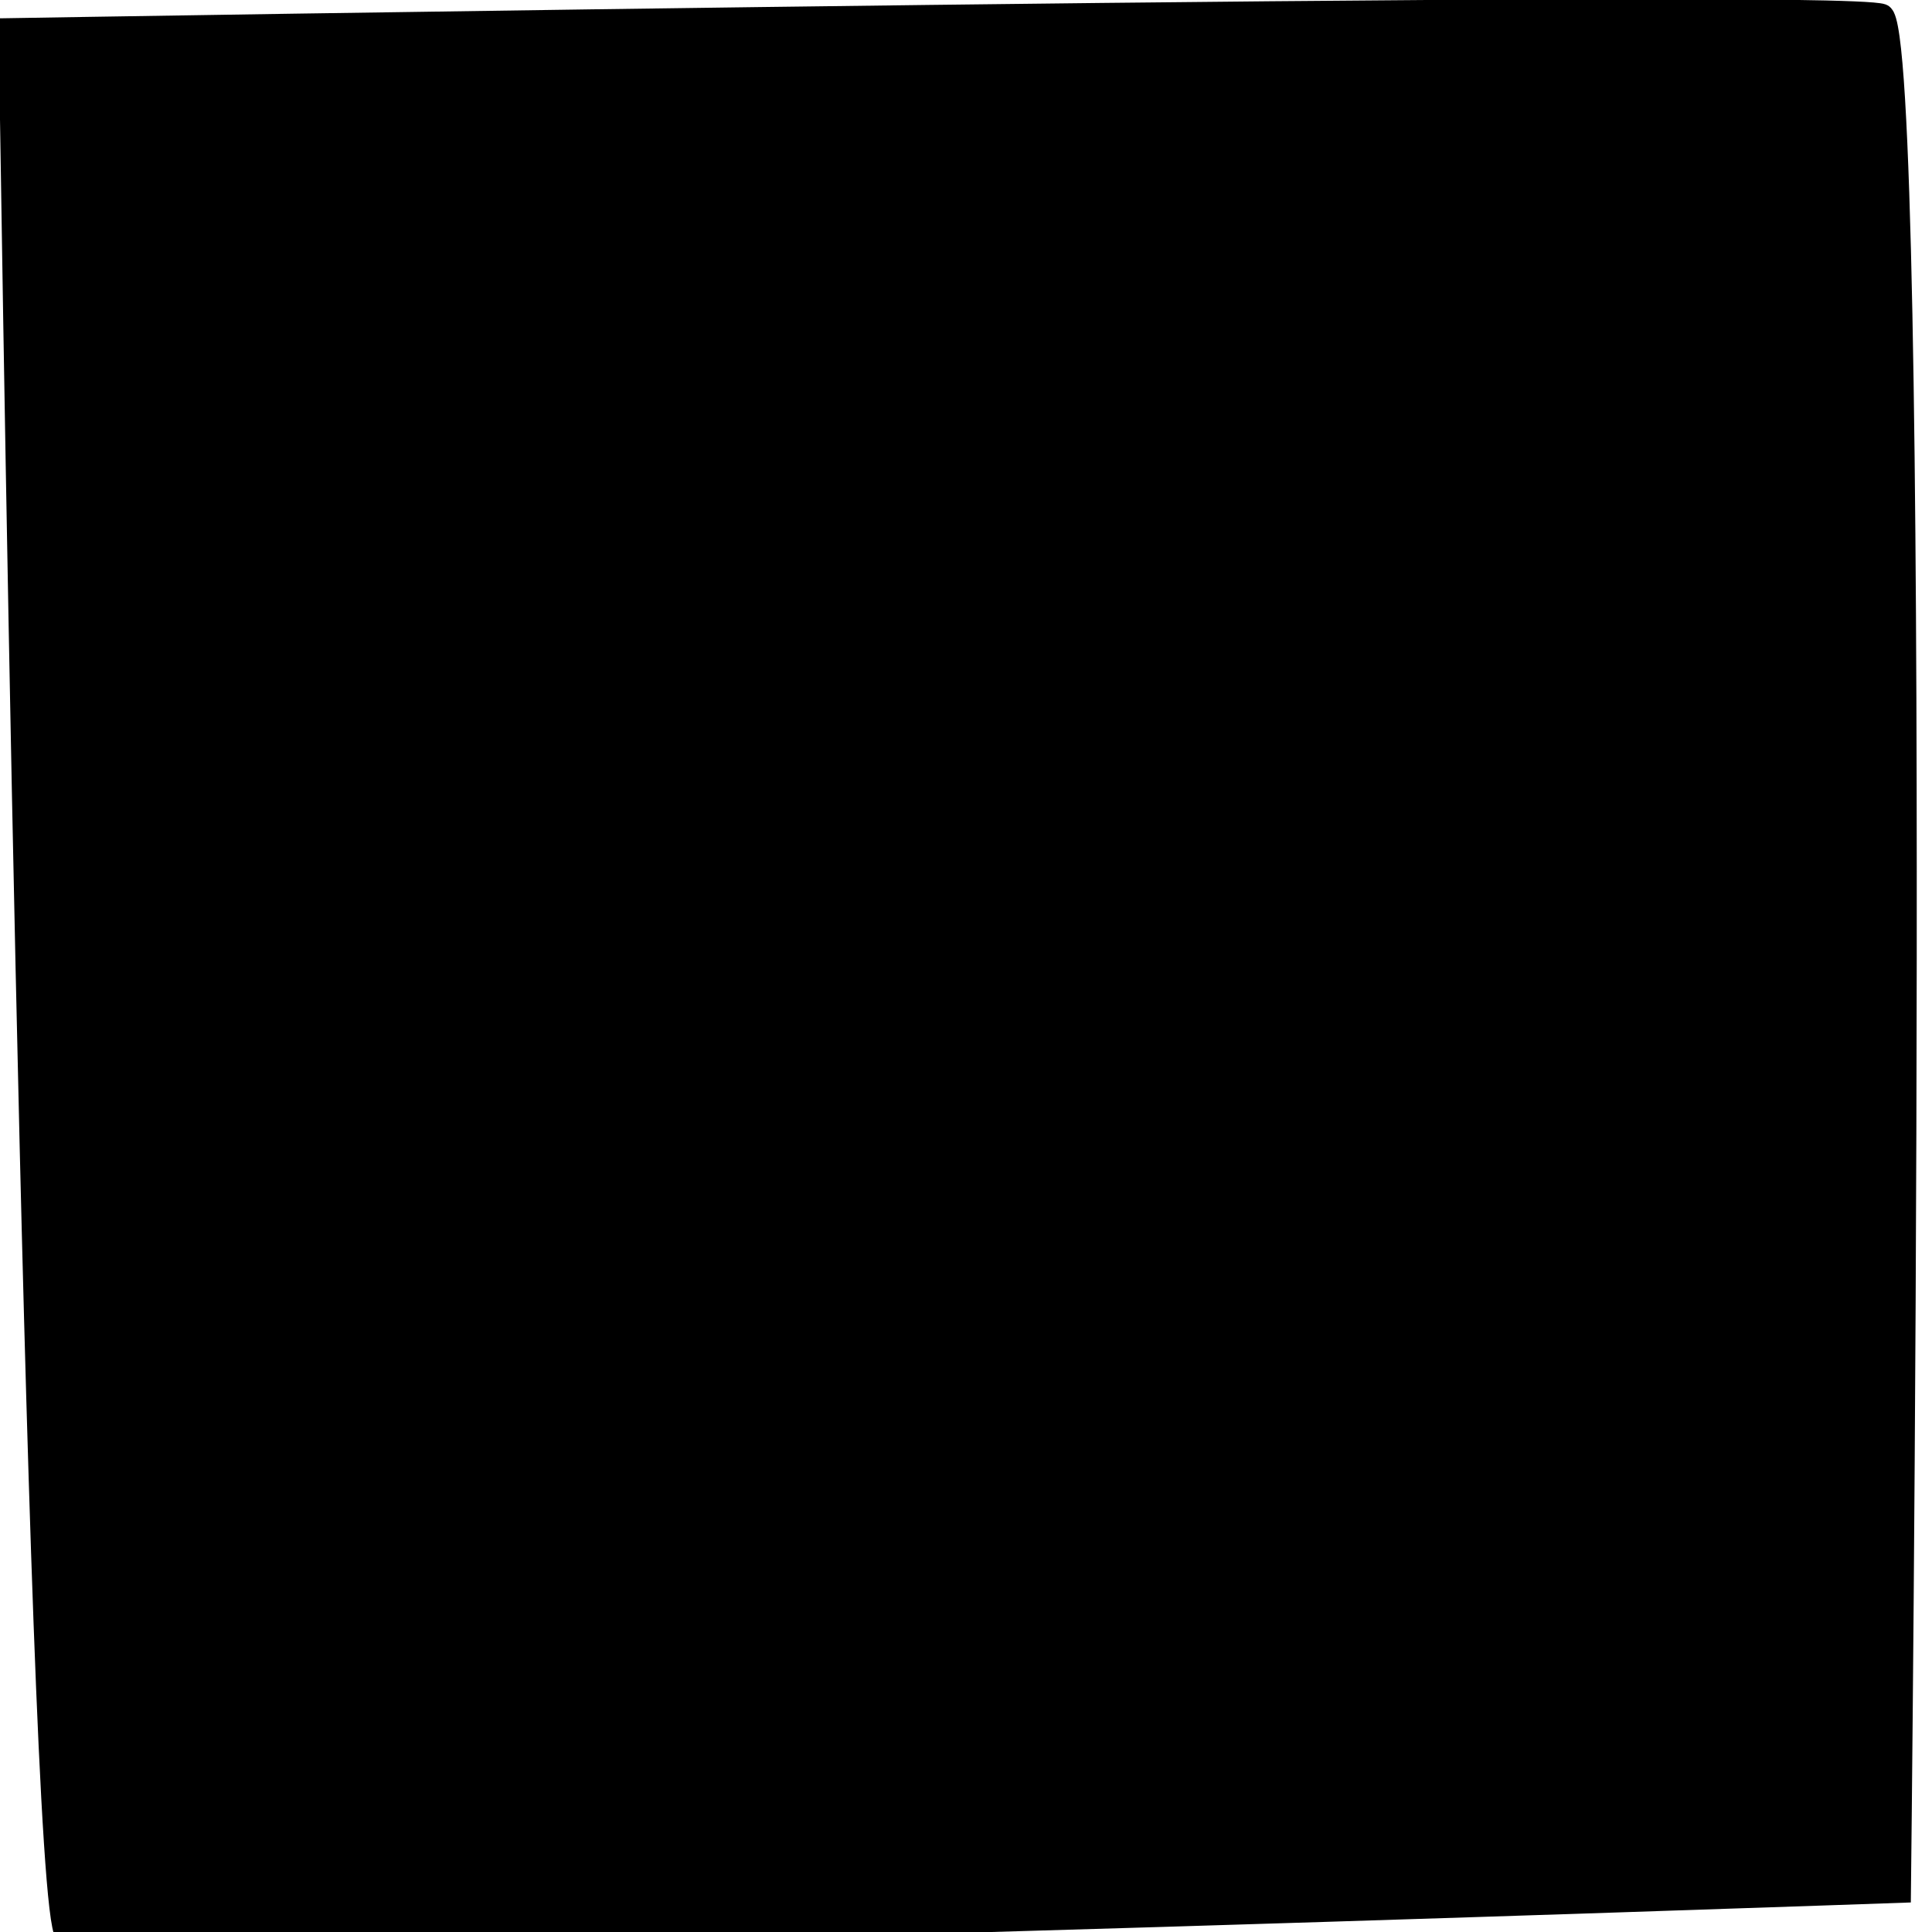
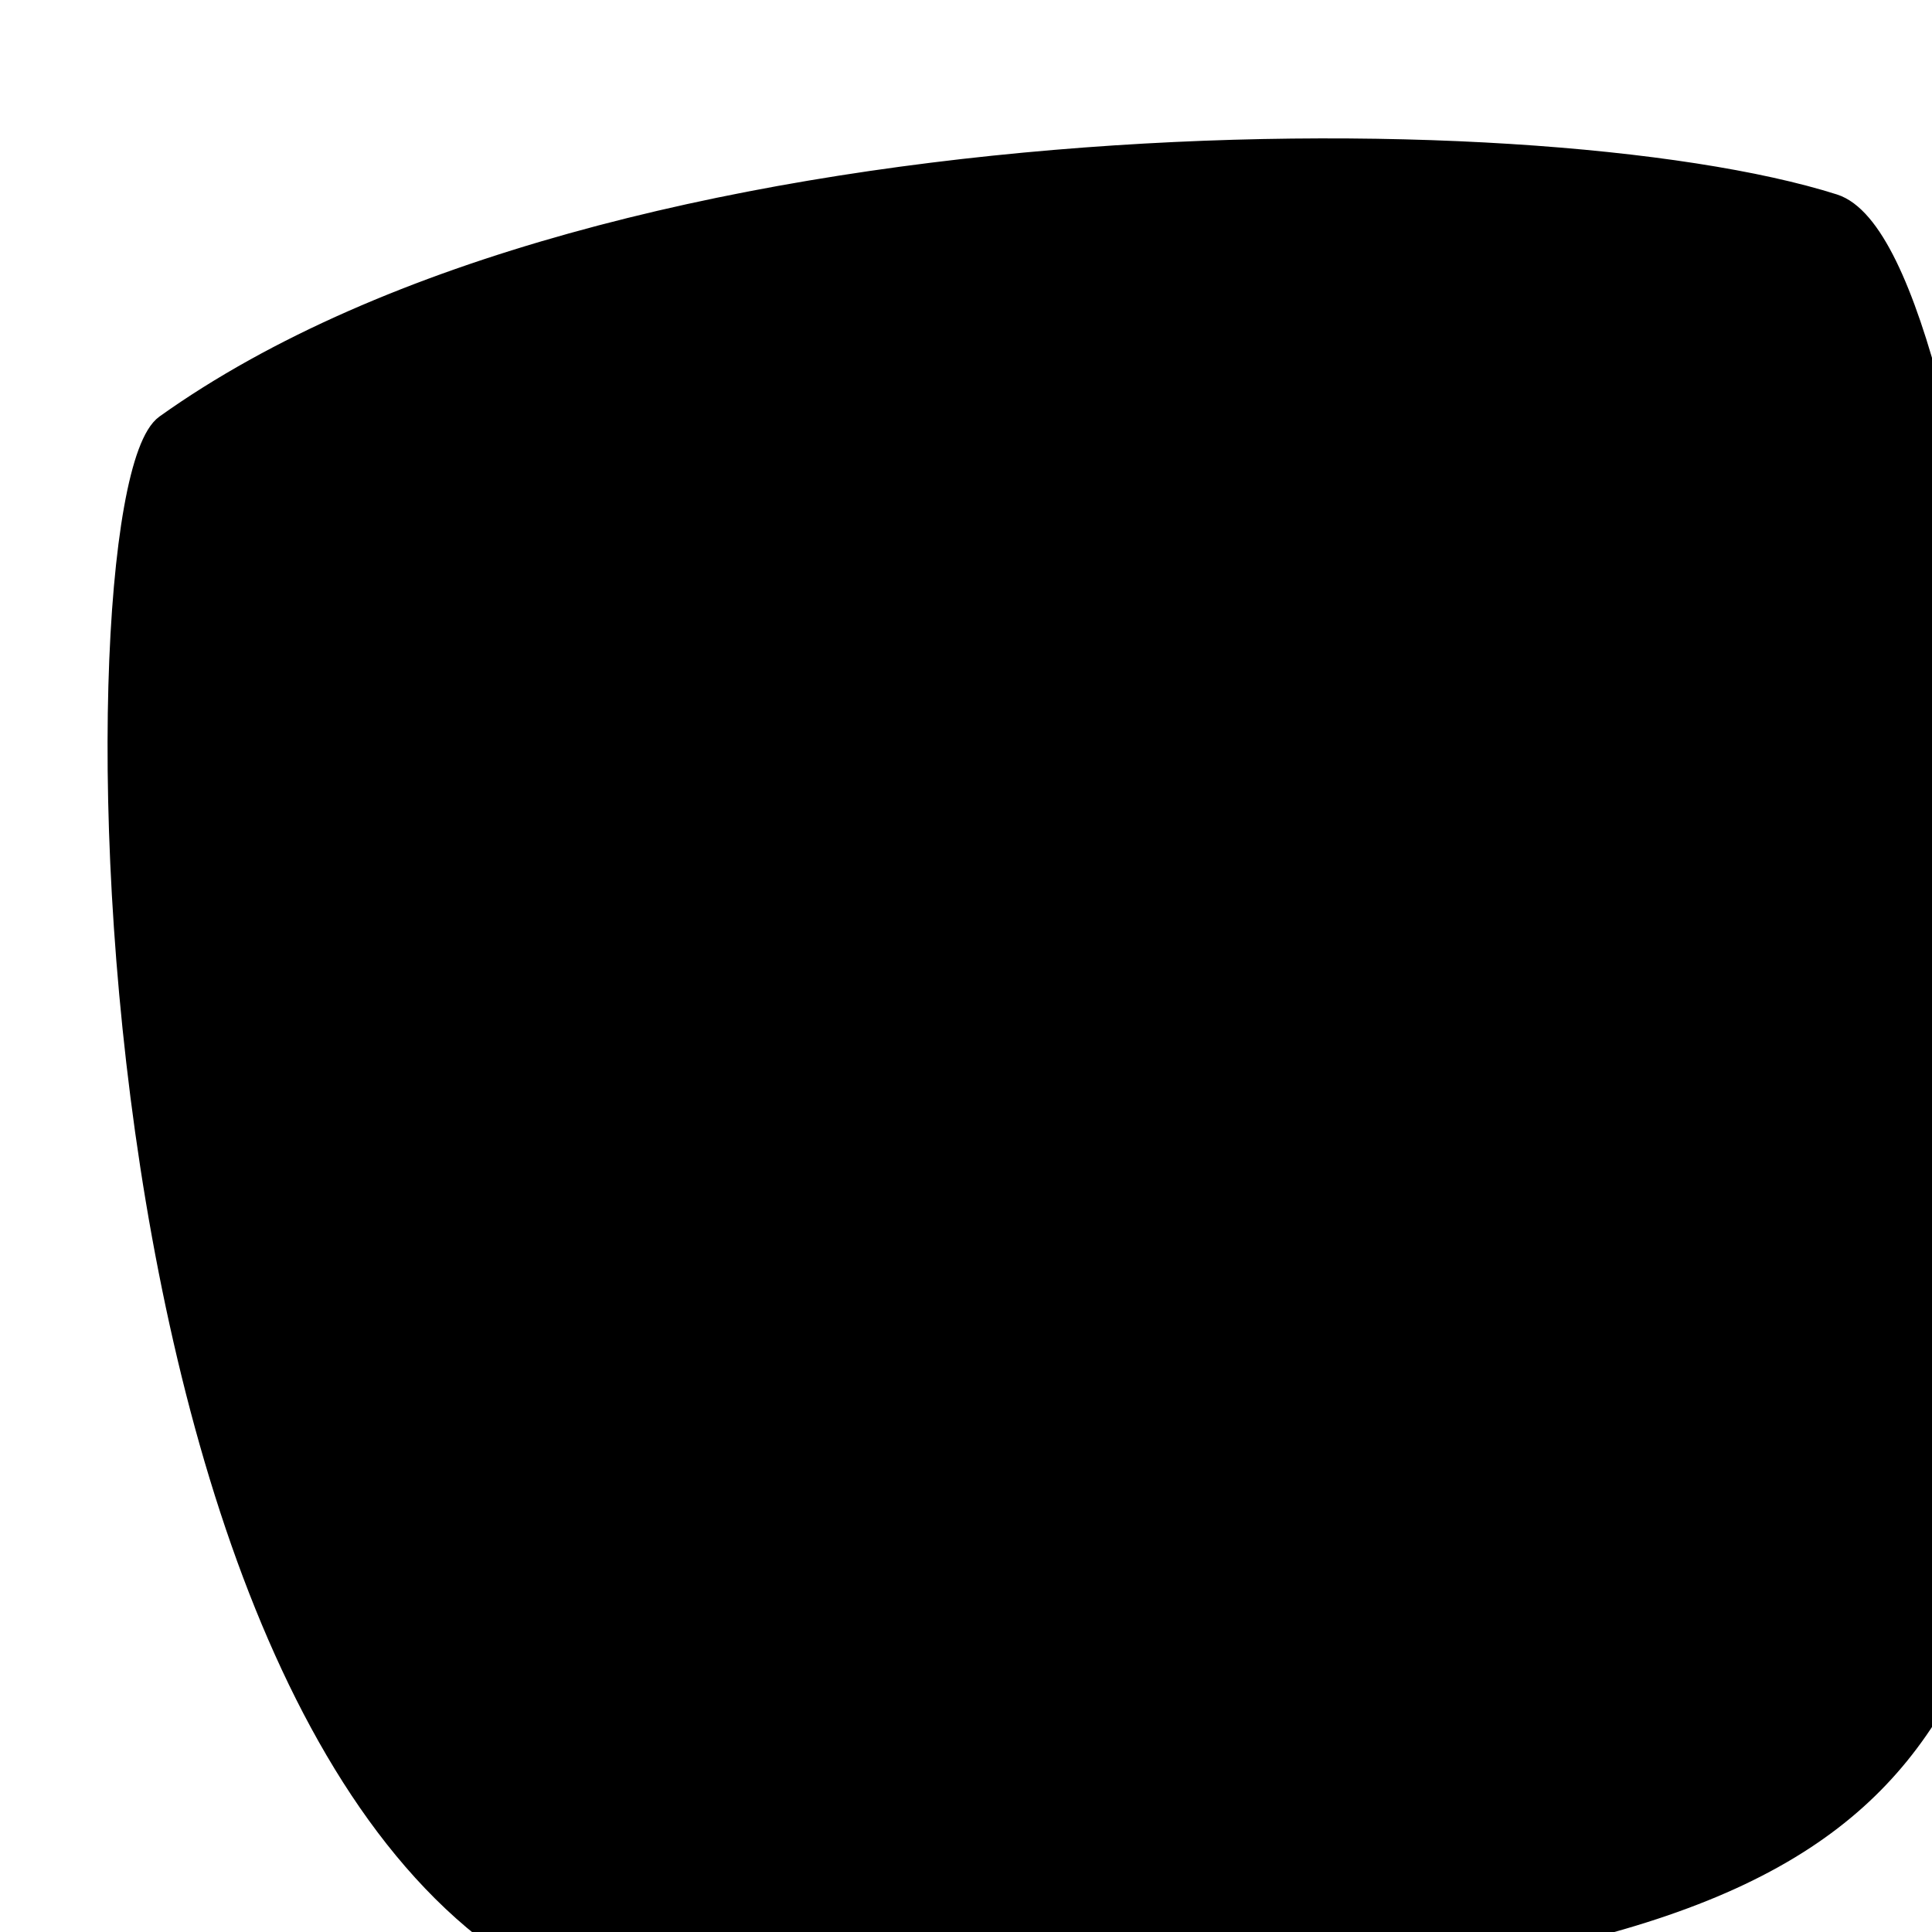
<svg xmlns="http://www.w3.org/2000/svg" version="1.1" width="10" height="10" viewBox="0 0 10 10" id="svg2">
  <defs id="defs4" />
-   <path d="M 0.34,10.009 C 0.186,9.838 0.049,0.15 0.049,0.15 c 0,0 9.461,-0.158 9.693,-0.074 0.204,0.074 0.093,9.717 0.093,9.717 0,0 -9.392,0.331 -9.495,0.216 z" id="path2990" style="fill:#000000;fill-opacity:1;stroke:#000000;stroke-width:0.112;stroke-linecap:butt;stroke-linejoin:miter;stroke-miterlimit:4;stroke-opacity:1;stroke-dasharray:none" />
+   <path d="M 9.492,1.056 C 10.276,1.305 10.672,6.762 10.499,7.467 9.974,9.609 9.422,10.32 3.379,10.397 0.401,9.806 0.338,2.567 0.856,2.198 3.156,0.557 7.947,0.566 9.492,1.056 z" id="path2990" style="fill:#000000;fill-opacity:1;stroke:#000000;stroke-width:0.104;stroke-linecap:butt;stroke-linejoin:miter;stroke-miterlimit:4;stroke-opacity:1;stroke-dasharray:none" />
</svg>
